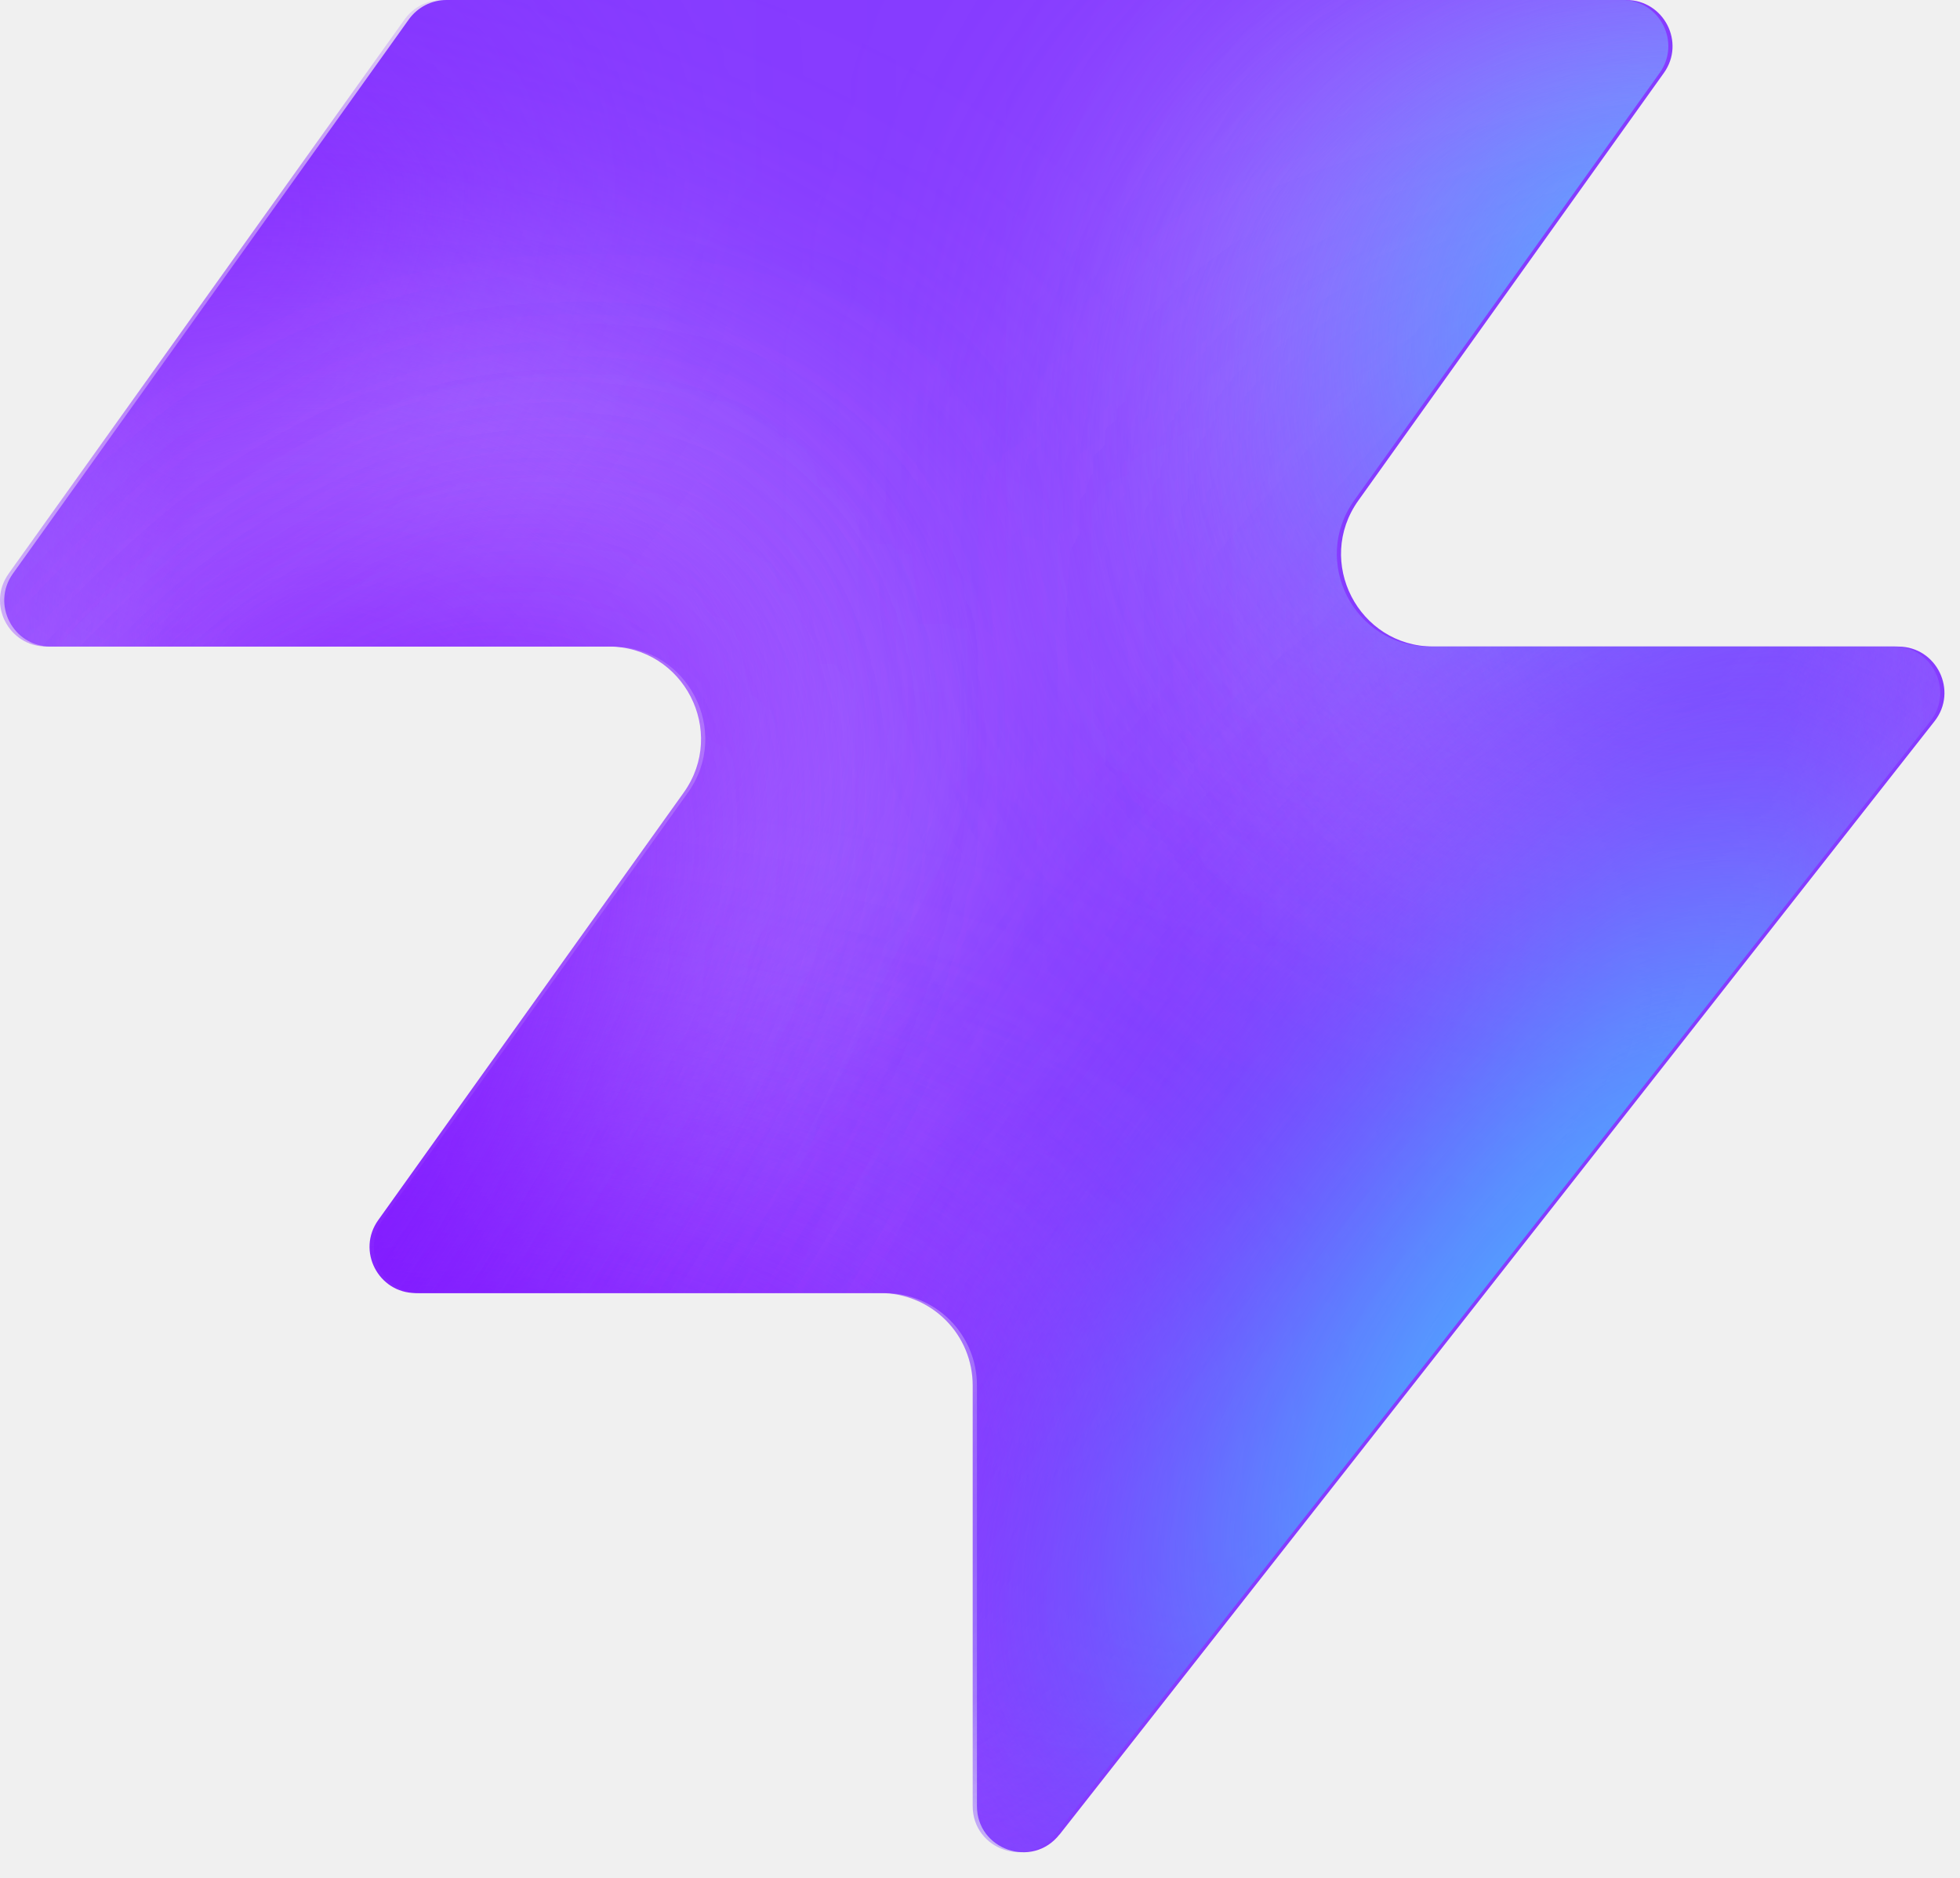
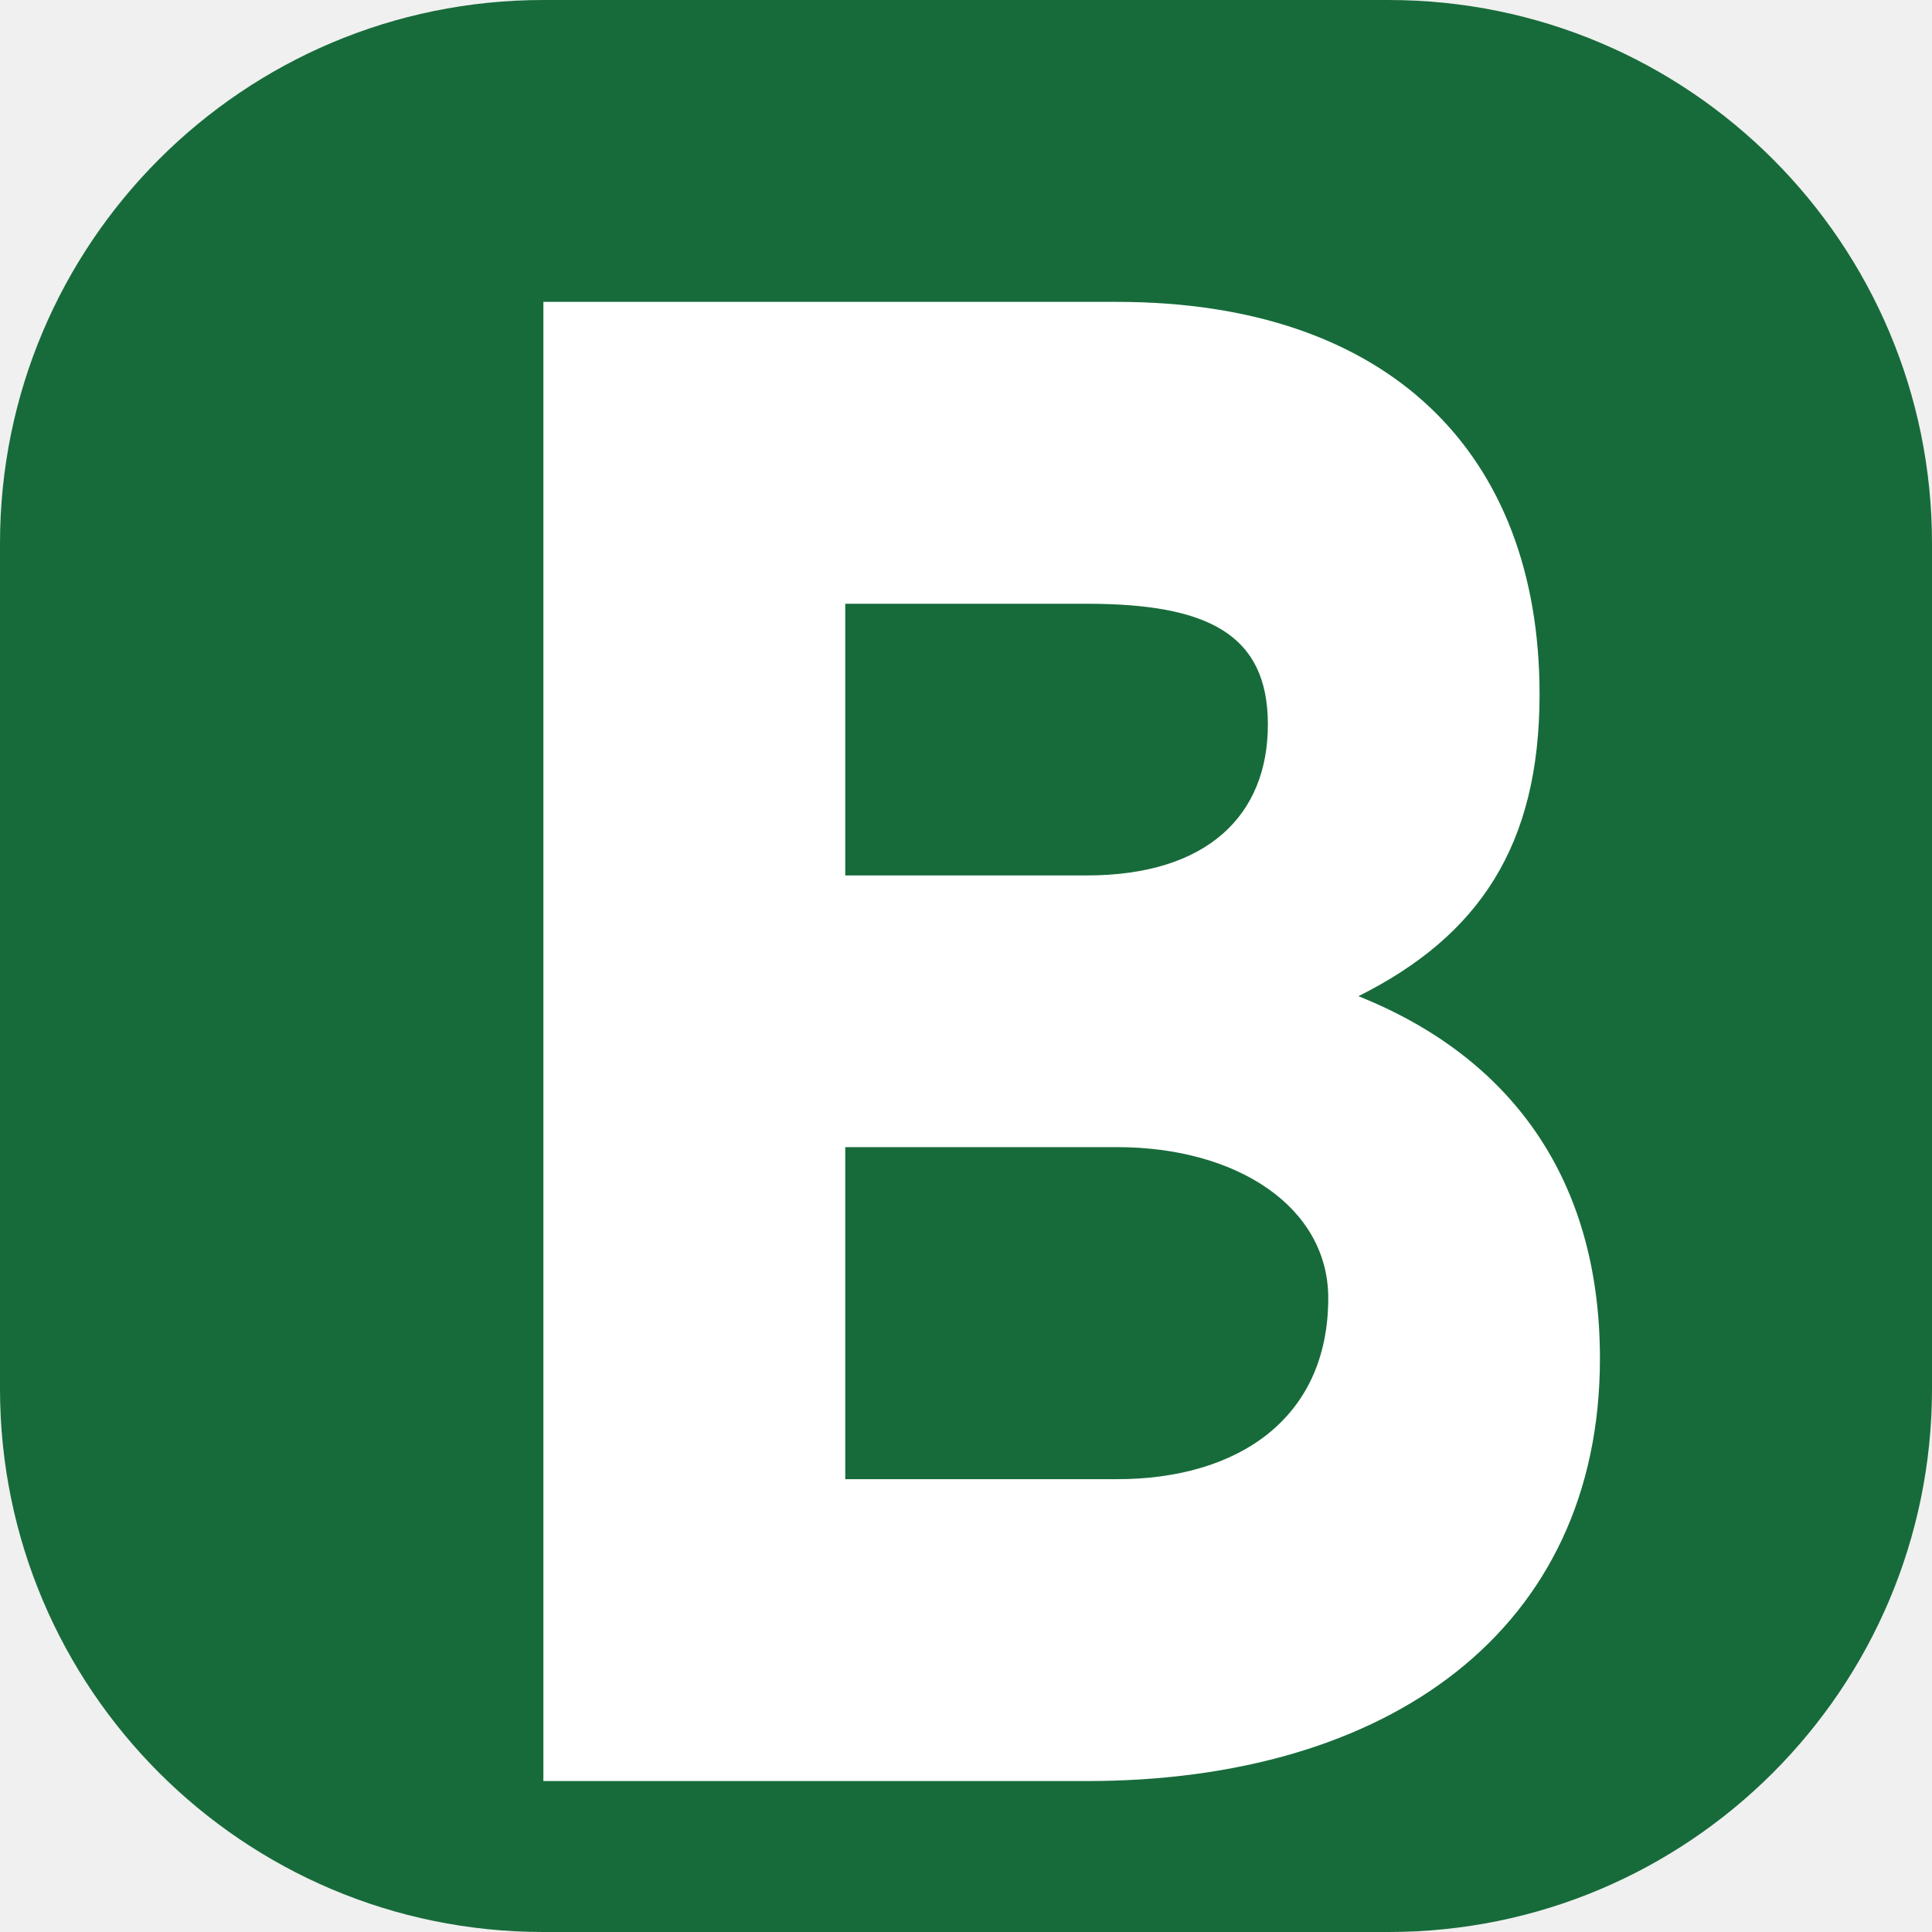
- <svg xmlns="http://www.w3.org/2000/svg" width="48" height="46" fill="none" viewBox="0 0 48 46">
-   <path fill="#863bff" d="M25.946 44.938c-.664.845-2.021.375-2.021-.698V33.937a2.26 2.26 0 0 0-2.262-2.262H10.287c-.92 0-1.456-1.04-.92-1.788l7.48-10.471c1.07-1.497 0-3.578-1.842-3.578H1.237c-.92 0-1.456-1.04-.92-1.788L10.013.474c.214-.297.556-.474.92-.474h28.894c.92 0 1.456 1.04.92 1.788l-7.48 10.471c-1.07 1.498 0 3.579 1.842 3.579h11.377c.943 0 1.473 1.088.89 1.83L25.947 44.94z" style="fill:#863bff;fill:color(display-p3 .525 .23 1);fill-opacity:1" />
-   <mask id="a" width="48" height="46" x="0" y="0" maskUnits="userSpaceOnUse" style="mask-type:alpha">
-     <path fill="#000" d="M25.842 44.938c-.664.844-2.021.375-2.021-.698V33.937a2.26 2.26 0 0 0-2.262-2.262H10.183c-.92 0-1.456-1.04-.92-1.788l7.48-10.471c1.07-1.498 0-3.579-1.842-3.579H1.133c-.92 0-1.456-1.04-.92-1.787L9.91.473c.214-.297.556-.474.92-.474h28.894c.92 0 1.456 1.04.92 1.788l-7.48 10.471c-1.07 1.498 0 3.578 1.842 3.578h11.377c.943 0 1.473 1.088.89 1.832L25.843 44.94z" style="fill:#000;fill-opacity:1" />
-   </mask>
-   <g mask="url(#a)">
-     <g filter="url(#b)">
-       <ellipse cx="5.508" cy="14.704" fill="#ede6ff" rx="5.508" ry="14.704" style="fill:#ede6ff;fill:color(display-p3 .927 .903 1);fill-opacity:1" transform="matrix(.00324 1 1 -.00324 -4.47 31.516)" />
-     </g>
-     <g filter="url(#c)">
-       <ellipse cx="10.399" cy="29.851" fill="#ede6ff" rx="10.399" ry="29.851" style="fill:#ede6ff;fill:color(display-p3 .927 .903 1);fill-opacity:1" transform="matrix(.00324 1 1 -.00324 -39.328 7.883)" />
-     </g>
-     <g filter="url(#d)">
-       <ellipse cx="5.508" cy="30.487" fill="#7e14ff" rx="5.508" ry="30.487" style="fill:#7e14ff;fill:color(display-p3 .492 .077 1);fill-opacity:1" transform="rotate(89.814 -25.913 -14.639)scale(1 -1)" />
-     </g>
-     <g filter="url(#e)">
-       <ellipse cx="5.508" cy="30.599" fill="#7e14ff" rx="5.508" ry="30.599" style="fill:#7e14ff;fill:color(display-p3 .492 .077 1);fill-opacity:1" transform="rotate(89.814 -32.644 -3.334)scale(1 -1)" />
-     </g>
-     <g filter="url(#f)">
-       <ellipse cx="5.508" cy="30.599" fill="#7e14ff" rx="5.508" ry="30.599" style="fill:#7e14ff;fill:color(display-p3 .492 .077 1);fill-opacity:1" transform="matrix(.00324 1 1 -.00324 -34.34 30.47)" />
-     </g>
-     <g filter="url(#g)">
-       <ellipse cx="14.072" cy="22.078" fill="#ede6ff" rx="14.072" ry="22.078" style="fill:#ede6ff;fill:color(display-p3 .927 .903 1);fill-opacity:1" transform="rotate(93.35 24.506 48.493)scale(-1 1)" />
-     </g>
-     <g filter="url(#h)">
-       <ellipse cx="3.47" cy="21.501" fill="#7e14ff" rx="3.47" ry="21.501" style="fill:#7e14ff;fill:color(display-p3 .492 .077 1);fill-opacity:1" transform="rotate(89.009 28.708 47.59)scale(-1 1)" />
-     </g>
-     <g filter="url(#i)">
-       <ellipse cx="3.47" cy="21.501" fill="#7e14ff" rx="3.47" ry="21.501" style="fill:#7e14ff;fill:color(display-p3 .492 .077 1);fill-opacity:1" transform="rotate(89.009 28.708 47.59)scale(-1 1)" />
-     </g>
-     <g filter="url(#j)">
-       <ellipse cx=".387" cy="8.972" fill="#7e14ff" rx="4.407" ry="29.108" style="fill:#7e14ff;fill:color(display-p3 .492 .077 1);fill-opacity:1" transform="rotate(39.51 .387 8.972)" />
-     </g>
-     <g filter="url(#k)">
-       <ellipse cx="47.523" cy="-6.092" fill="#7e14ff" rx="4.407" ry="29.108" style="fill:#7e14ff;fill:color(display-p3 .492 .077 1);fill-opacity:1" transform="rotate(37.892 47.523 -6.092)" />
-     </g>
-     <g filter="url(#l)">
-       <ellipse cx="41.412" cy="6.333" fill="#47bfff" rx="5.971" ry="9.665" style="fill:#47bfff;fill:color(display-p3 .28 .748 1);fill-opacity:1" transform="rotate(37.892 41.412 6.333)" />
-     </g>
-     <g filter="url(#m)">
-       <ellipse cx="-1.879" cy="38.332" fill="#7e14ff" rx="4.407" ry="29.108" style="fill:#7e14ff;fill:color(display-p3 .492 .077 1);fill-opacity:1" transform="rotate(37.892 -1.88 38.332)" />
-     </g>
-     <g filter="url(#n)">
-       <ellipse cx="-1.879" cy="38.332" fill="#7e14ff" rx="4.407" ry="29.108" style="fill:#7e14ff;fill:color(display-p3 .492 .077 1);fill-opacity:1" transform="rotate(37.892 -1.88 38.332)" />
-     </g>
-     <g filter="url(#o)">
-       <ellipse cx="35.651" cy="29.907" fill="#7e14ff" rx="4.407" ry="29.108" style="fill:#7e14ff;fill:color(display-p3 .492 .077 1);fill-opacity:1" transform="rotate(37.892 35.651 29.907)" />
-     </g>
-     <g filter="url(#p)">
-       <ellipse cx="38.418" cy="32.4" fill="#47bfff" rx="5.971" ry="15.297" style="fill:#47bfff;fill:color(display-p3 .28 .748 1);fill-opacity:1" transform="rotate(37.892 38.418 32.4)" />
-     </g>
-   </g>
-   <defs>
-     <filter id="b" width="60.045" height="41.654" x="-19.77" y="16.149" color-interpolation-filters="sRGB" filterUnits="userSpaceOnUse">
-       <feFlood flood-opacity="0" result="BackgroundImageFix" />
-       <feBlend in="SourceGraphic" in2="BackgroundImageFix" result="shape" />
-       <feGaussianBlur result="effect1_foregroundBlur_2002_17158" stdDeviation="7.659" />
-     </filter>
-     <filter id="c" width="90.34" height="51.437" x="-54.613" y="-7.533" color-interpolation-filters="sRGB" filterUnits="userSpaceOnUse">
-       <feFlood flood-opacity="0" result="BackgroundImageFix" />
-       <feBlend in="SourceGraphic" in2="BackgroundImageFix" result="shape" />
-       <feGaussianBlur result="effect1_foregroundBlur_2002_17158" stdDeviation="7.659" />
-     </filter>
-     <filter id="d" width="79.355" height="29.4" x="-49.64" y="2.03" color-interpolation-filters="sRGB" filterUnits="userSpaceOnUse">
-       <feFlood flood-opacity="0" result="BackgroundImageFix" />
-       <feBlend in="SourceGraphic" in2="BackgroundImageFix" result="shape" />
-       <feGaussianBlur result="effect1_foregroundBlur_2002_17158" stdDeviation="4.596" />
-     </filter>
-     <filter id="e" width="79.579" height="29.4" x="-45.045" y="20.029" color-interpolation-filters="sRGB" filterUnits="userSpaceOnUse">
-       <feFlood flood-opacity="0" result="BackgroundImageFix" />
-       <feBlend in="SourceGraphic" in2="BackgroundImageFix" result="shape" />
-       <feGaussianBlur result="effect1_foregroundBlur_2002_17158" stdDeviation="4.596" />
-     </filter>
-     <filter id="f" width="79.579" height="29.4" x="-43.513" y="21.178" color-interpolation-filters="sRGB" filterUnits="userSpaceOnUse">
-       <feFlood flood-opacity="0" result="BackgroundImageFix" />
-       <feBlend in="SourceGraphic" in2="BackgroundImageFix" result="shape" />
-       <feGaussianBlur result="effect1_foregroundBlur_2002_17158" stdDeviation="4.596" />
-     </filter>
-     <filter id="g" width="74.749" height="58.852" x="15.756" y="-17.901" color-interpolation-filters="sRGB" filterUnits="userSpaceOnUse">
-       <feFlood flood-opacity="0" result="BackgroundImageFix" />
-       <feBlend in="SourceGraphic" in2="BackgroundImageFix" result="shape" />
-       <feGaussianBlur result="effect1_foregroundBlur_2002_17158" stdDeviation="7.659" />
-     </filter>
-     <filter id="h" width="61.377" height="25.362" x="23.548" y="2.284" color-interpolation-filters="sRGB" filterUnits="userSpaceOnUse">
-       <feFlood flood-opacity="0" result="BackgroundImageFix" />
-       <feBlend in="SourceGraphic" in2="BackgroundImageFix" result="shape" />
-       <feGaussianBlur result="effect1_foregroundBlur_2002_17158" stdDeviation="4.596" />
-     </filter>
-     <filter id="i" width="61.377" height="25.362" x="23.548" y="2.284" color-interpolation-filters="sRGB" filterUnits="userSpaceOnUse">
-       <feFlood flood-opacity="0" result="BackgroundImageFix" />
-       <feBlend in="SourceGraphic" in2="BackgroundImageFix" result="shape" />
-       <feGaussianBlur result="effect1_foregroundBlur_2002_17158" stdDeviation="4.596" />
-     </filter>
-     <filter id="j" width="56.045" height="63.649" x="-27.636" y="-22.853" color-interpolation-filters="sRGB" filterUnits="userSpaceOnUse">
-       <feFlood flood-opacity="0" result="BackgroundImageFix" />
-       <feBlend in="SourceGraphic" in2="BackgroundImageFix" result="shape" />
-       <feGaussianBlur result="effect1_foregroundBlur_2002_17158" stdDeviation="4.596" />
-     </filter>
-     <filter id="k" width="54.814" height="64.646" x="20.116" y="-38.415" color-interpolation-filters="sRGB" filterUnits="userSpaceOnUse">
-       <feFlood flood-opacity="0" result="BackgroundImageFix" />
-       <feBlend in="SourceGraphic" in2="BackgroundImageFix" result="shape" />
-       <feGaussianBlur result="effect1_foregroundBlur_2002_17158" stdDeviation="4.596" />
-     </filter>
-     <filter id="l" width="33.541" height="35.313" x="24.641" y="-11.323" color-interpolation-filters="sRGB" filterUnits="userSpaceOnUse">
-       <feFlood flood-opacity="0" result="BackgroundImageFix" />
-       <feBlend in="SourceGraphic" in2="BackgroundImageFix" result="shape" />
-       <feGaussianBlur result="effect1_foregroundBlur_2002_17158" stdDeviation="4.596" />
-     </filter>
-     <filter id="m" width="54.814" height="64.646" x="-29.286" y="6.009" color-interpolation-filters="sRGB" filterUnits="userSpaceOnUse">
-       <feFlood flood-opacity="0" result="BackgroundImageFix" />
-       <feBlend in="SourceGraphic" in2="BackgroundImageFix" result="shape" />
-       <feGaussianBlur result="effect1_foregroundBlur_2002_17158" stdDeviation="4.596" />
-     </filter>
-     <filter id="n" width="54.814" height="64.646" x="-29.286" y="6.009" color-interpolation-filters="sRGB" filterUnits="userSpaceOnUse">
-       <feFlood flood-opacity="0" result="BackgroundImageFix" />
-       <feBlend in="SourceGraphic" in2="BackgroundImageFix" result="shape" />
-       <feGaussianBlur result="effect1_foregroundBlur_2002_17158" stdDeviation="4.596" />
-     </filter>
-     <filter id="o" width="54.814" height="64.646" x="8.244" y="-2.416" color-interpolation-filters="sRGB" filterUnits="userSpaceOnUse">
-       <feFlood flood-opacity="0" result="BackgroundImageFix" />
-       <feBlend in="SourceGraphic" in2="BackgroundImageFix" result="shape" />
-       <feGaussianBlur result="effect1_foregroundBlur_2002_17158" stdDeviation="4.596" />
-     </filter>
-     <filter id="p" width="39.409" height="43.623" x="18.713" y="10.588" color-interpolation-filters="sRGB" filterUnits="userSpaceOnUse">
-       <feFlood flood-opacity="0" result="BackgroundImageFix" />
-       <feBlend in="SourceGraphic" in2="BackgroundImageFix" result="shape" />
-       <feGaussianBlur result="effect1_foregroundBlur_2002_17158" stdDeviation="4.596" />
-     </filter>
-   </defs>
+ <svg xmlns="http://www.w3.org/2000/svg" viewBox="0 0 64 64">
+   <rect width="64" height="64" rx="18" fill="#176b3a" />
+   <path fill="#fff" d="M18 10h19c9 0 14 5 14 13 0 5-2 8-6 10 5 2 8 6 8 12 0 9-7 14-17 14H18V10Zm10 10v9h8c4 0 6-2 6-5s-2-4-6-4h-8Zm0 18v11h9c4 0 7-2 7-6 0-3-3-5-7-5h-9Z" />
</svg>
